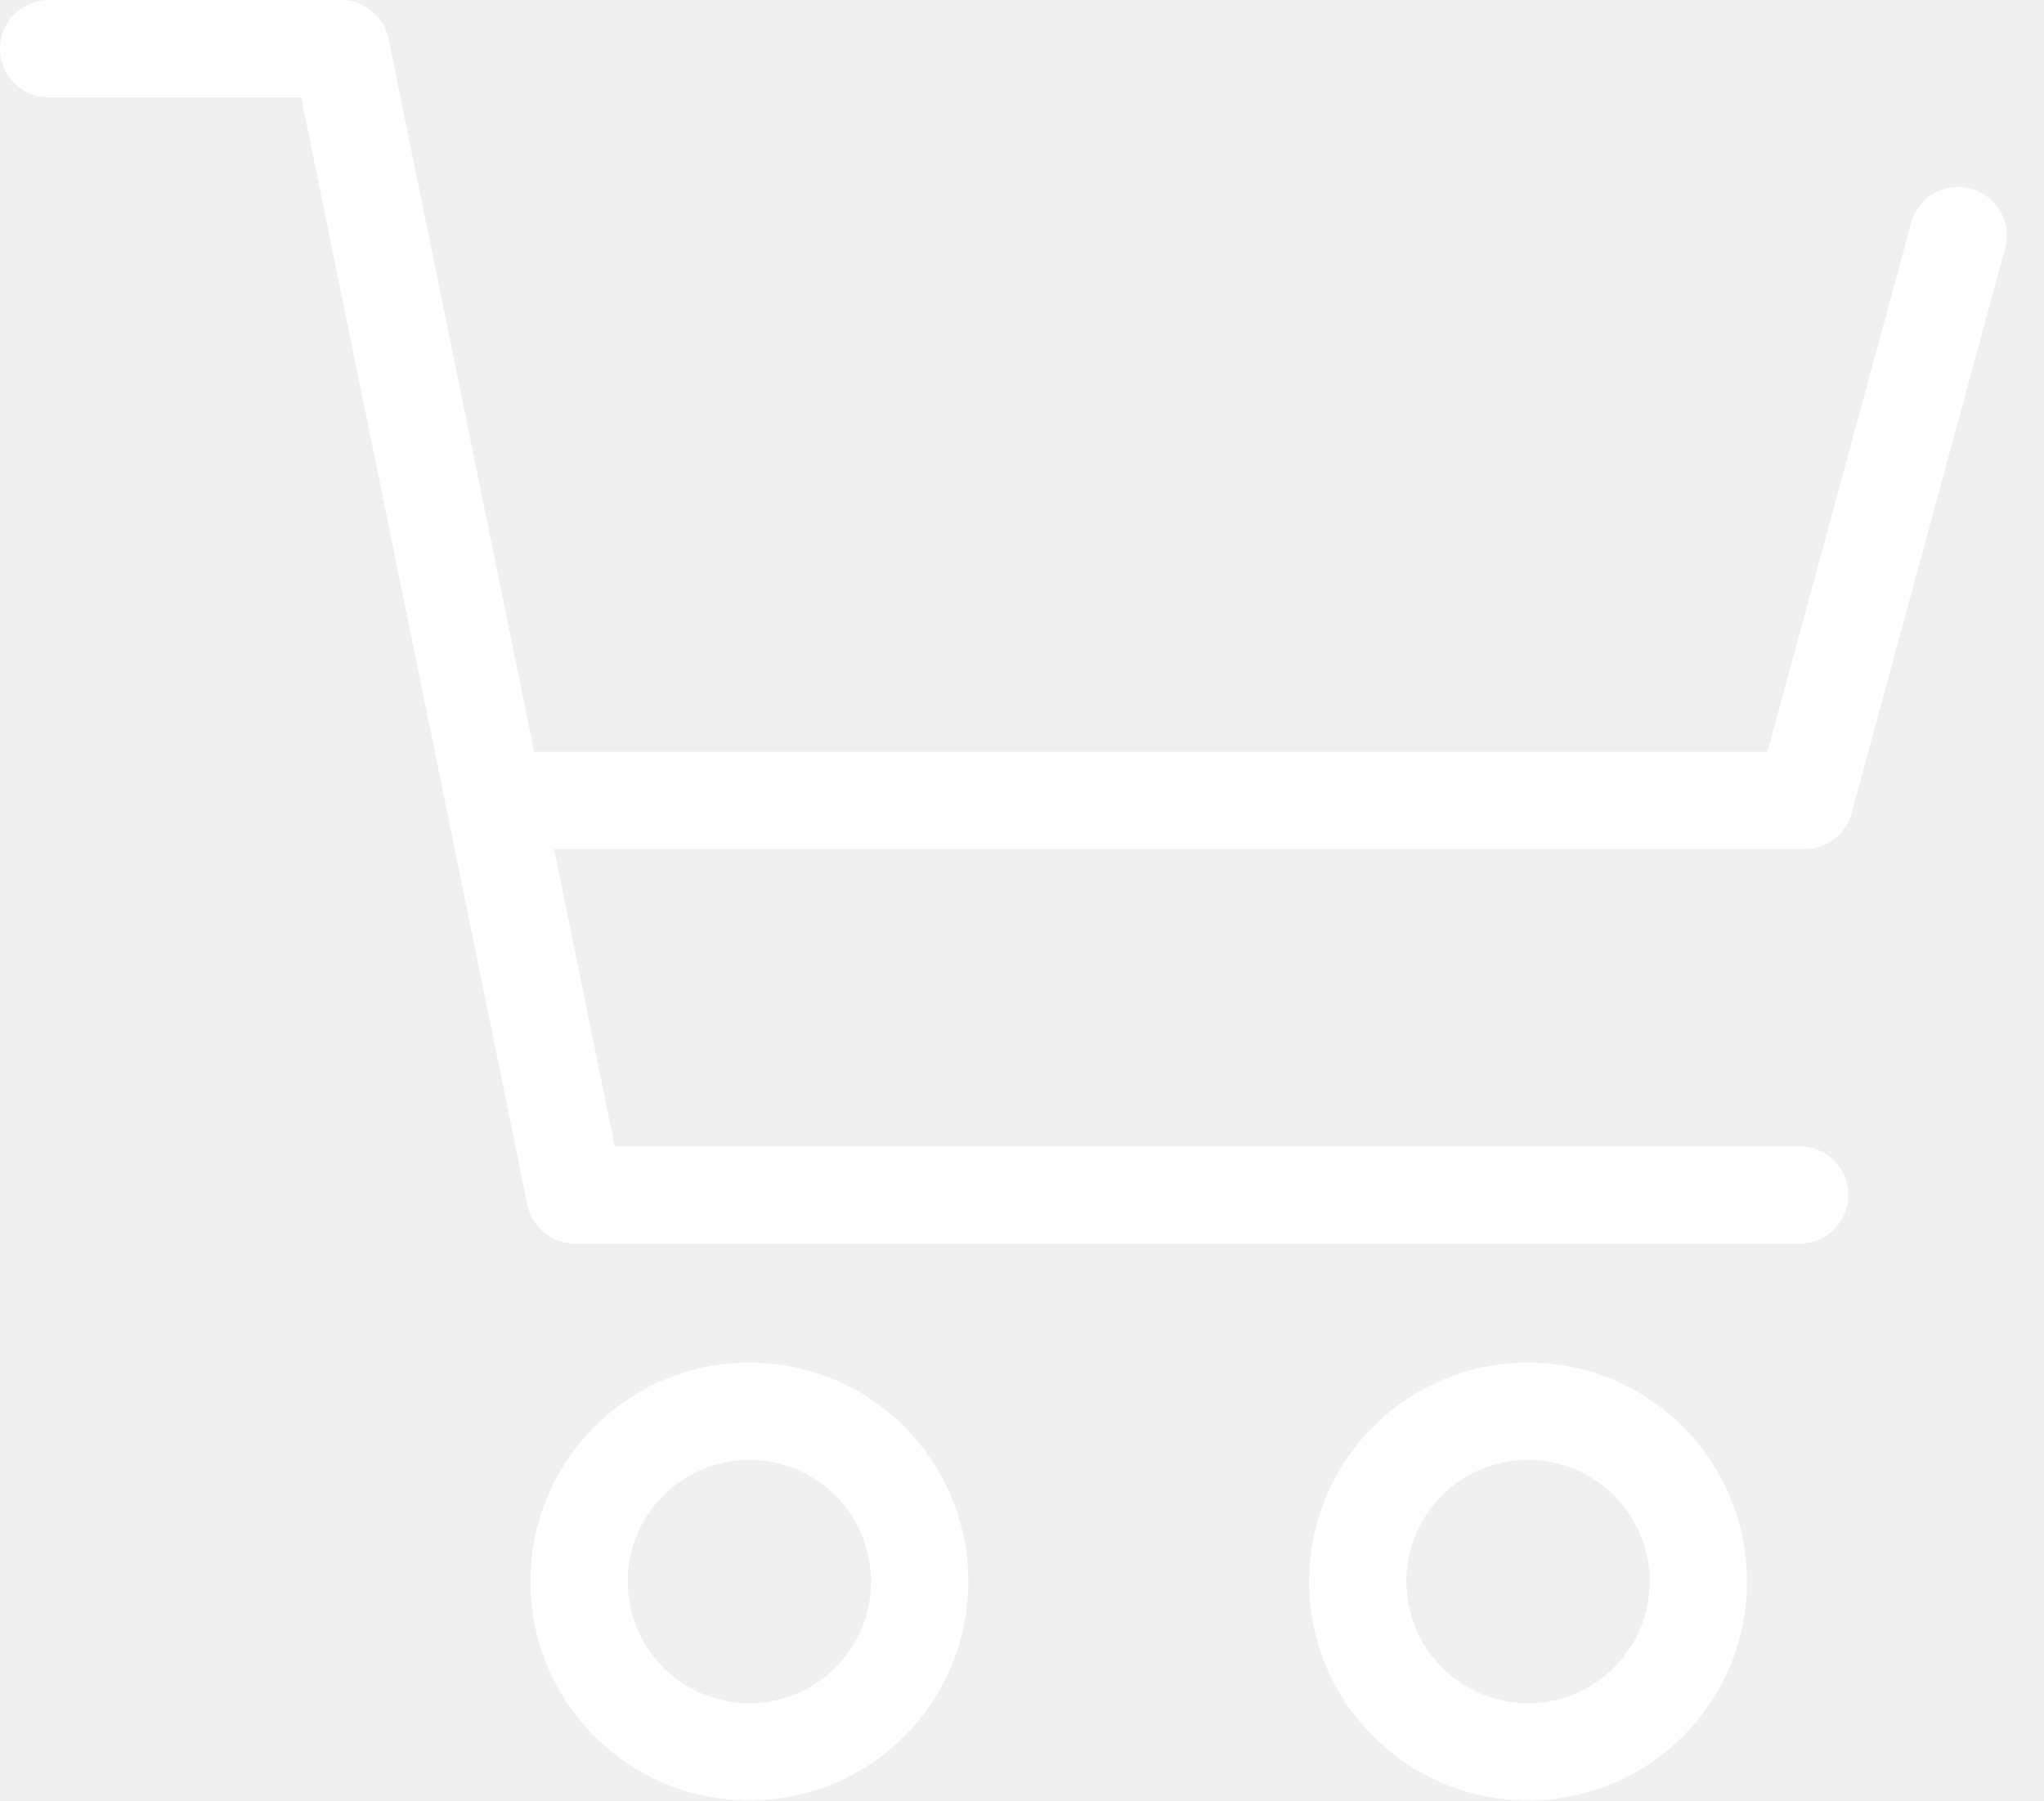
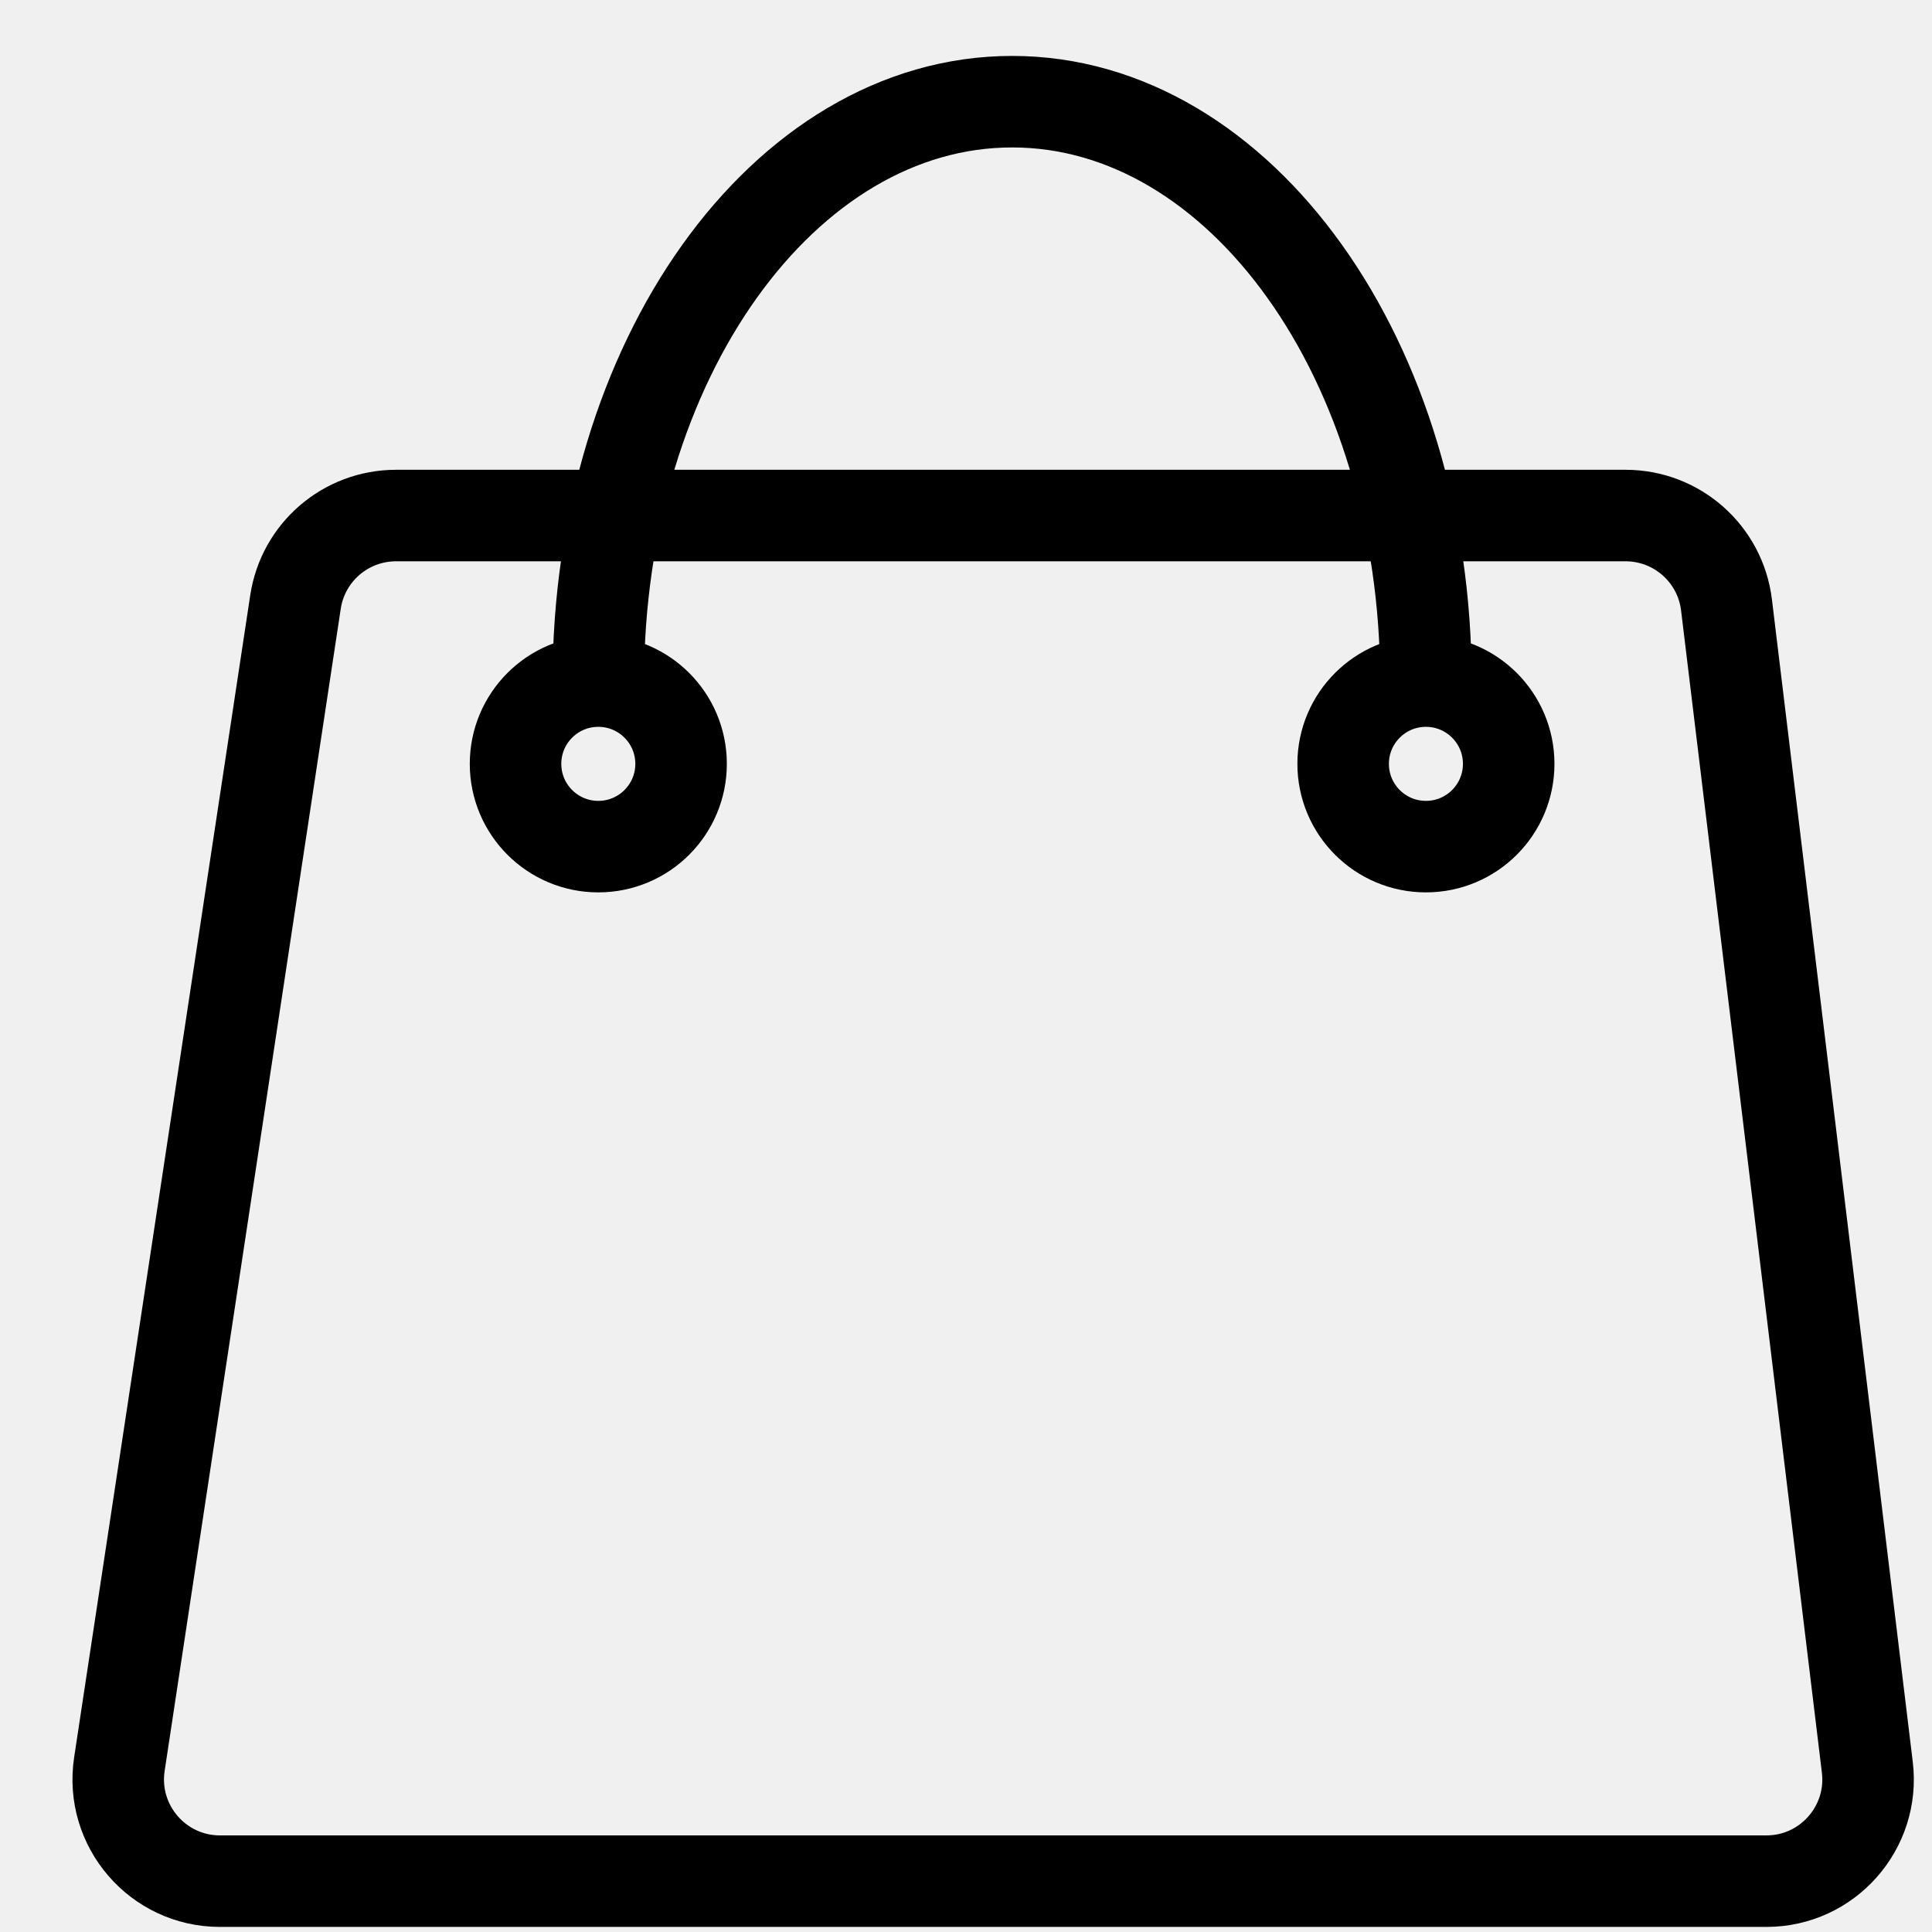
- <svg xmlns="http://www.w3.org/2000/svg" width="42" height="37" viewBox="0 0 42 37">
-   <g fill="none" fill-rule="evenodd" stroke="#FFF" stroke-width="2" transform="translate(1 1)">
-     <polyline stroke-linecap="round" stroke-linejoin="round" points="0 0 6.004 0 10.816 23.556 35.979 23.556" />
-     <polyline stroke-linecap="round" stroke-linejoin="round" points="9.635 15.45 36.082 15.45 39.236 3.843" />
-     <circle cx="14.398" cy="31.5" r="3.5" />
-     <circle cx="30.398" cy="31.5" r="3.5" />
-   </g>
+ <svg xmlns="http://www.w3.org/2000/svg" width="19" height="19" viewBox="0 0 19 19" fill="none">
+   <path d="M18.364 17.38L16.979 5.949C16.918 5.447 16.492 5.07 15.986 5.07H3.895C3.4 5.07 2.98 5.431 2.906 5.92L1.174 17.35C1.083 17.955 1.551 18.5 2.163 18.5H17.372C17.971 18.5 18.436 17.975 18.364 17.38Z" stroke="currentColor" stroke-width="0.9" stroke-linecap="round" />
+   <circle cx="14.023" cy="7.512" r="0.814" stroke="currentColor" stroke-width="0.9" />
+   <circle cx="5.884" cy="7.512" r="0.814" stroke="currentColor" stroke-width="0.9" />
+   <path d="M14.023 6.698C14.023 3.551 12.201 1 9.954 1C7.706 1 5.884 3.551 5.884 6.698" stroke="currentColor" stroke-width="0.9" />
</svg>
